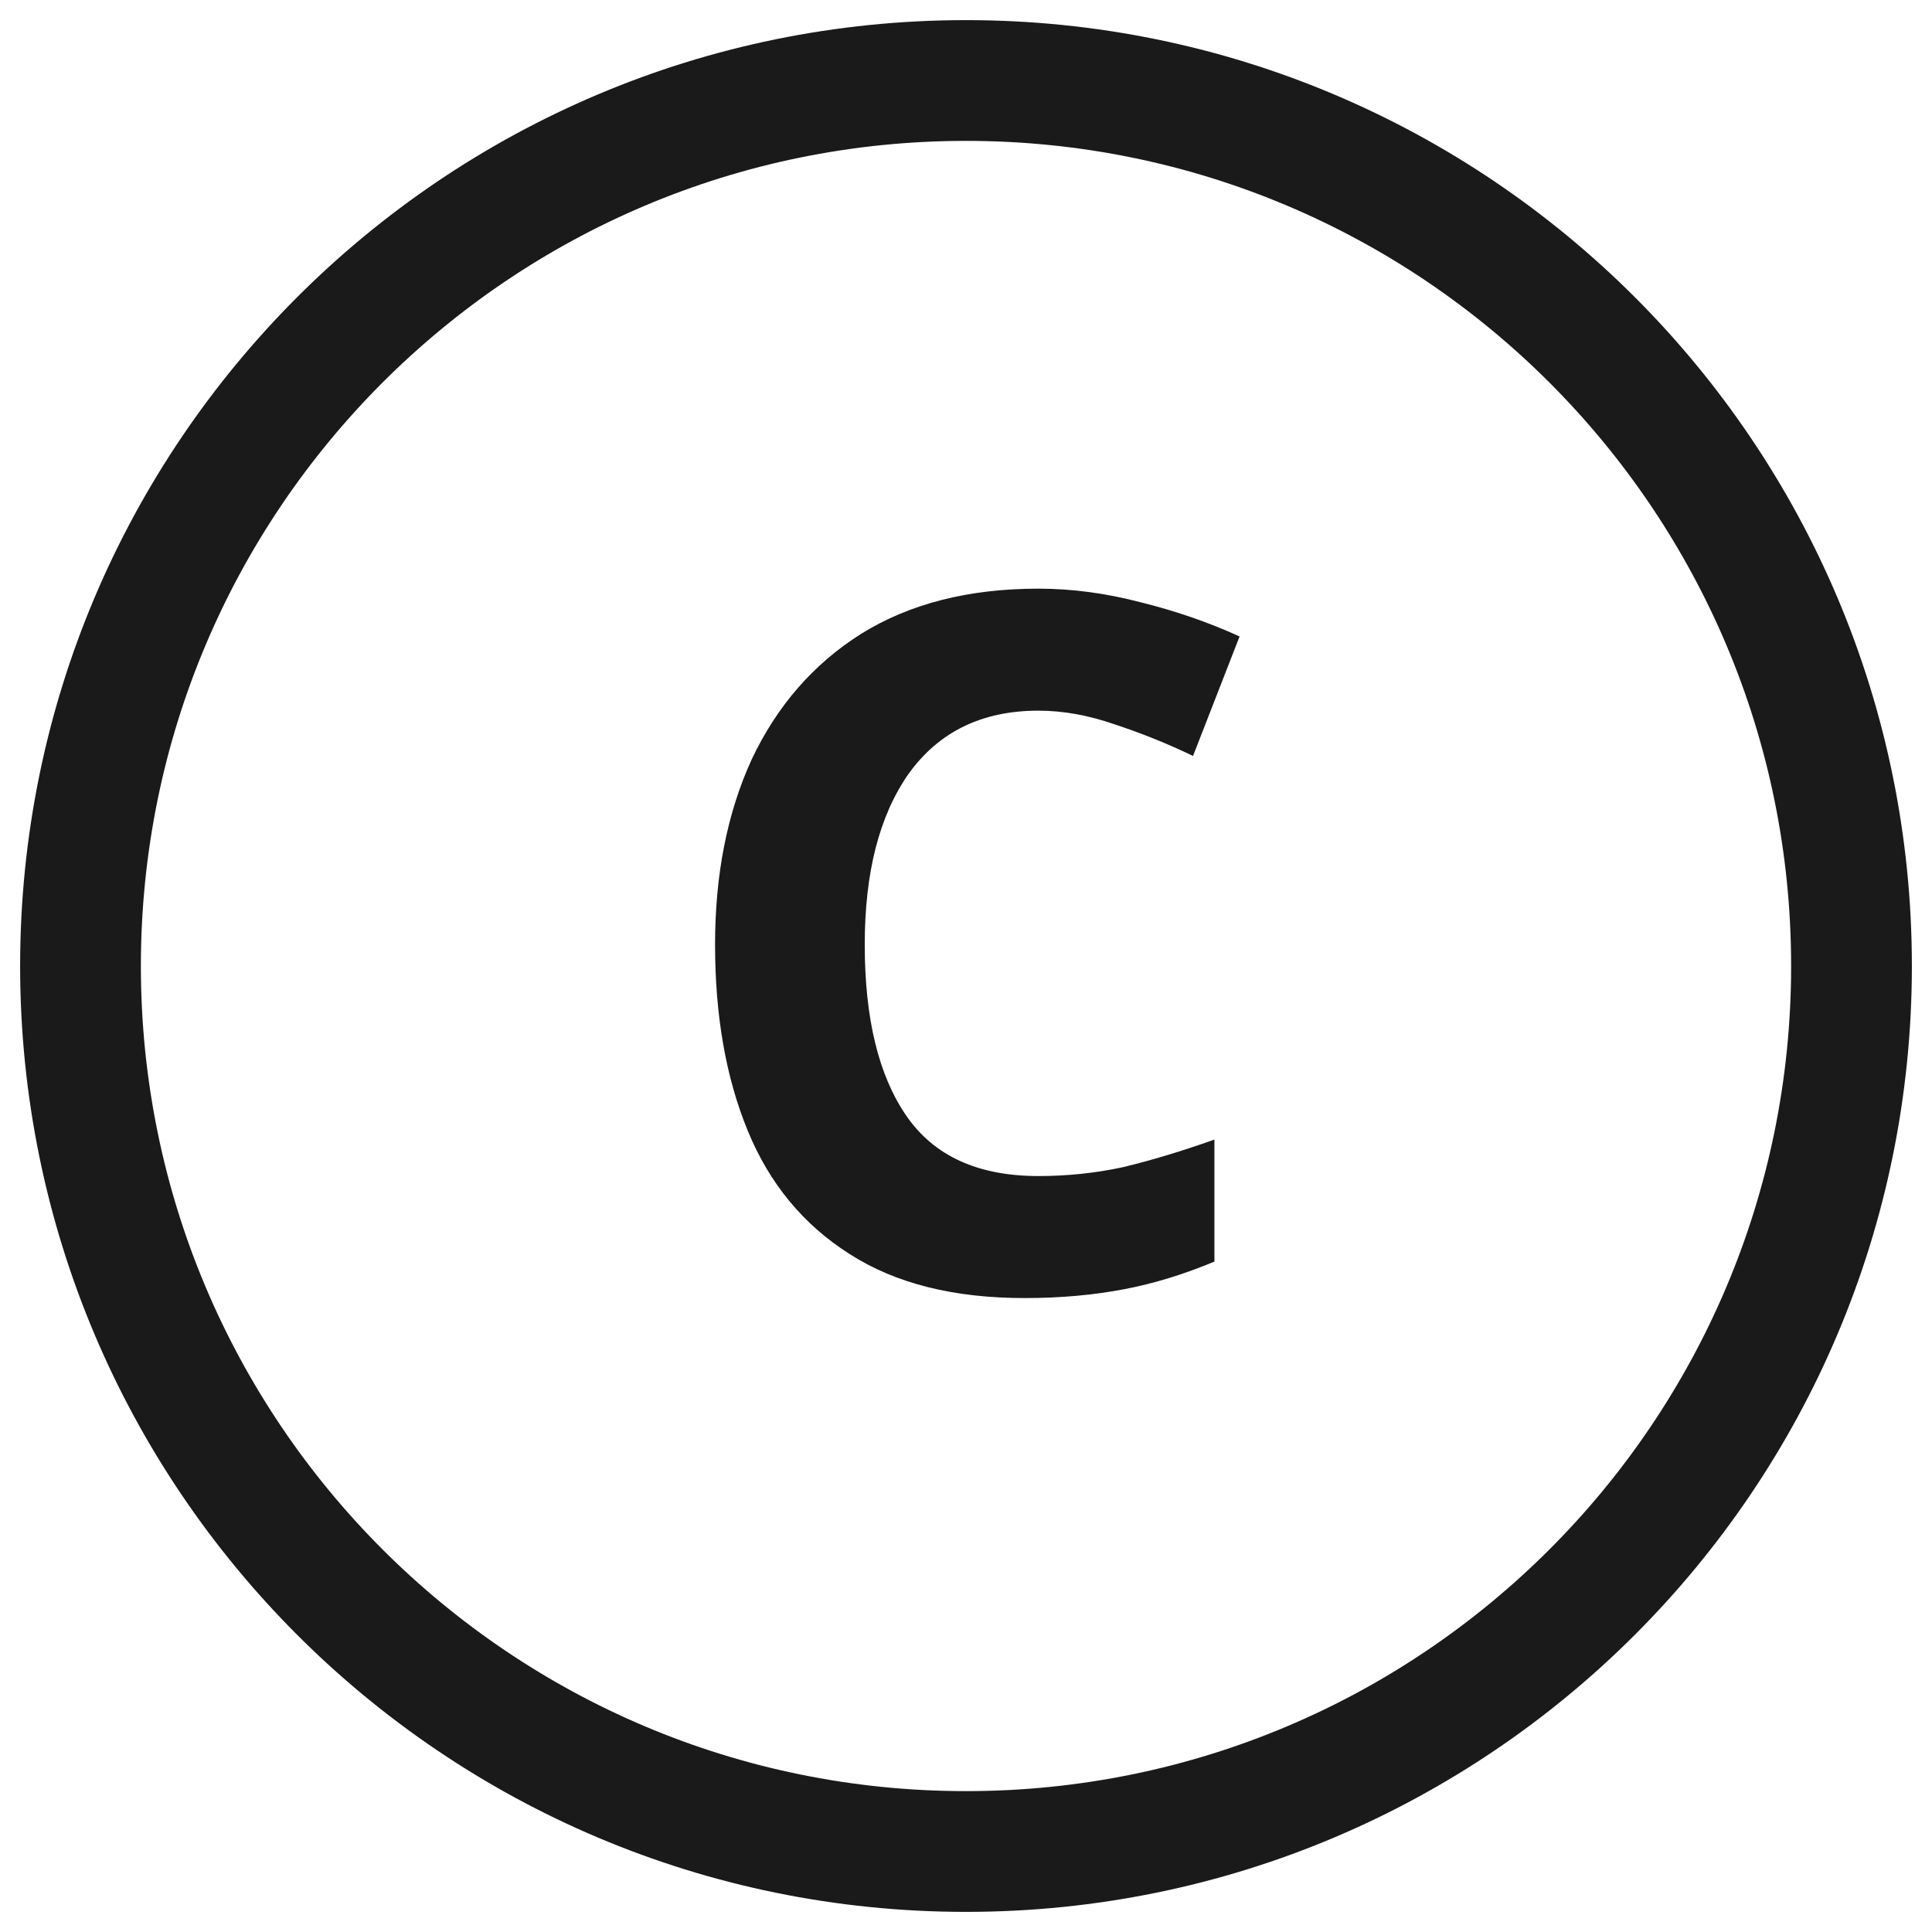
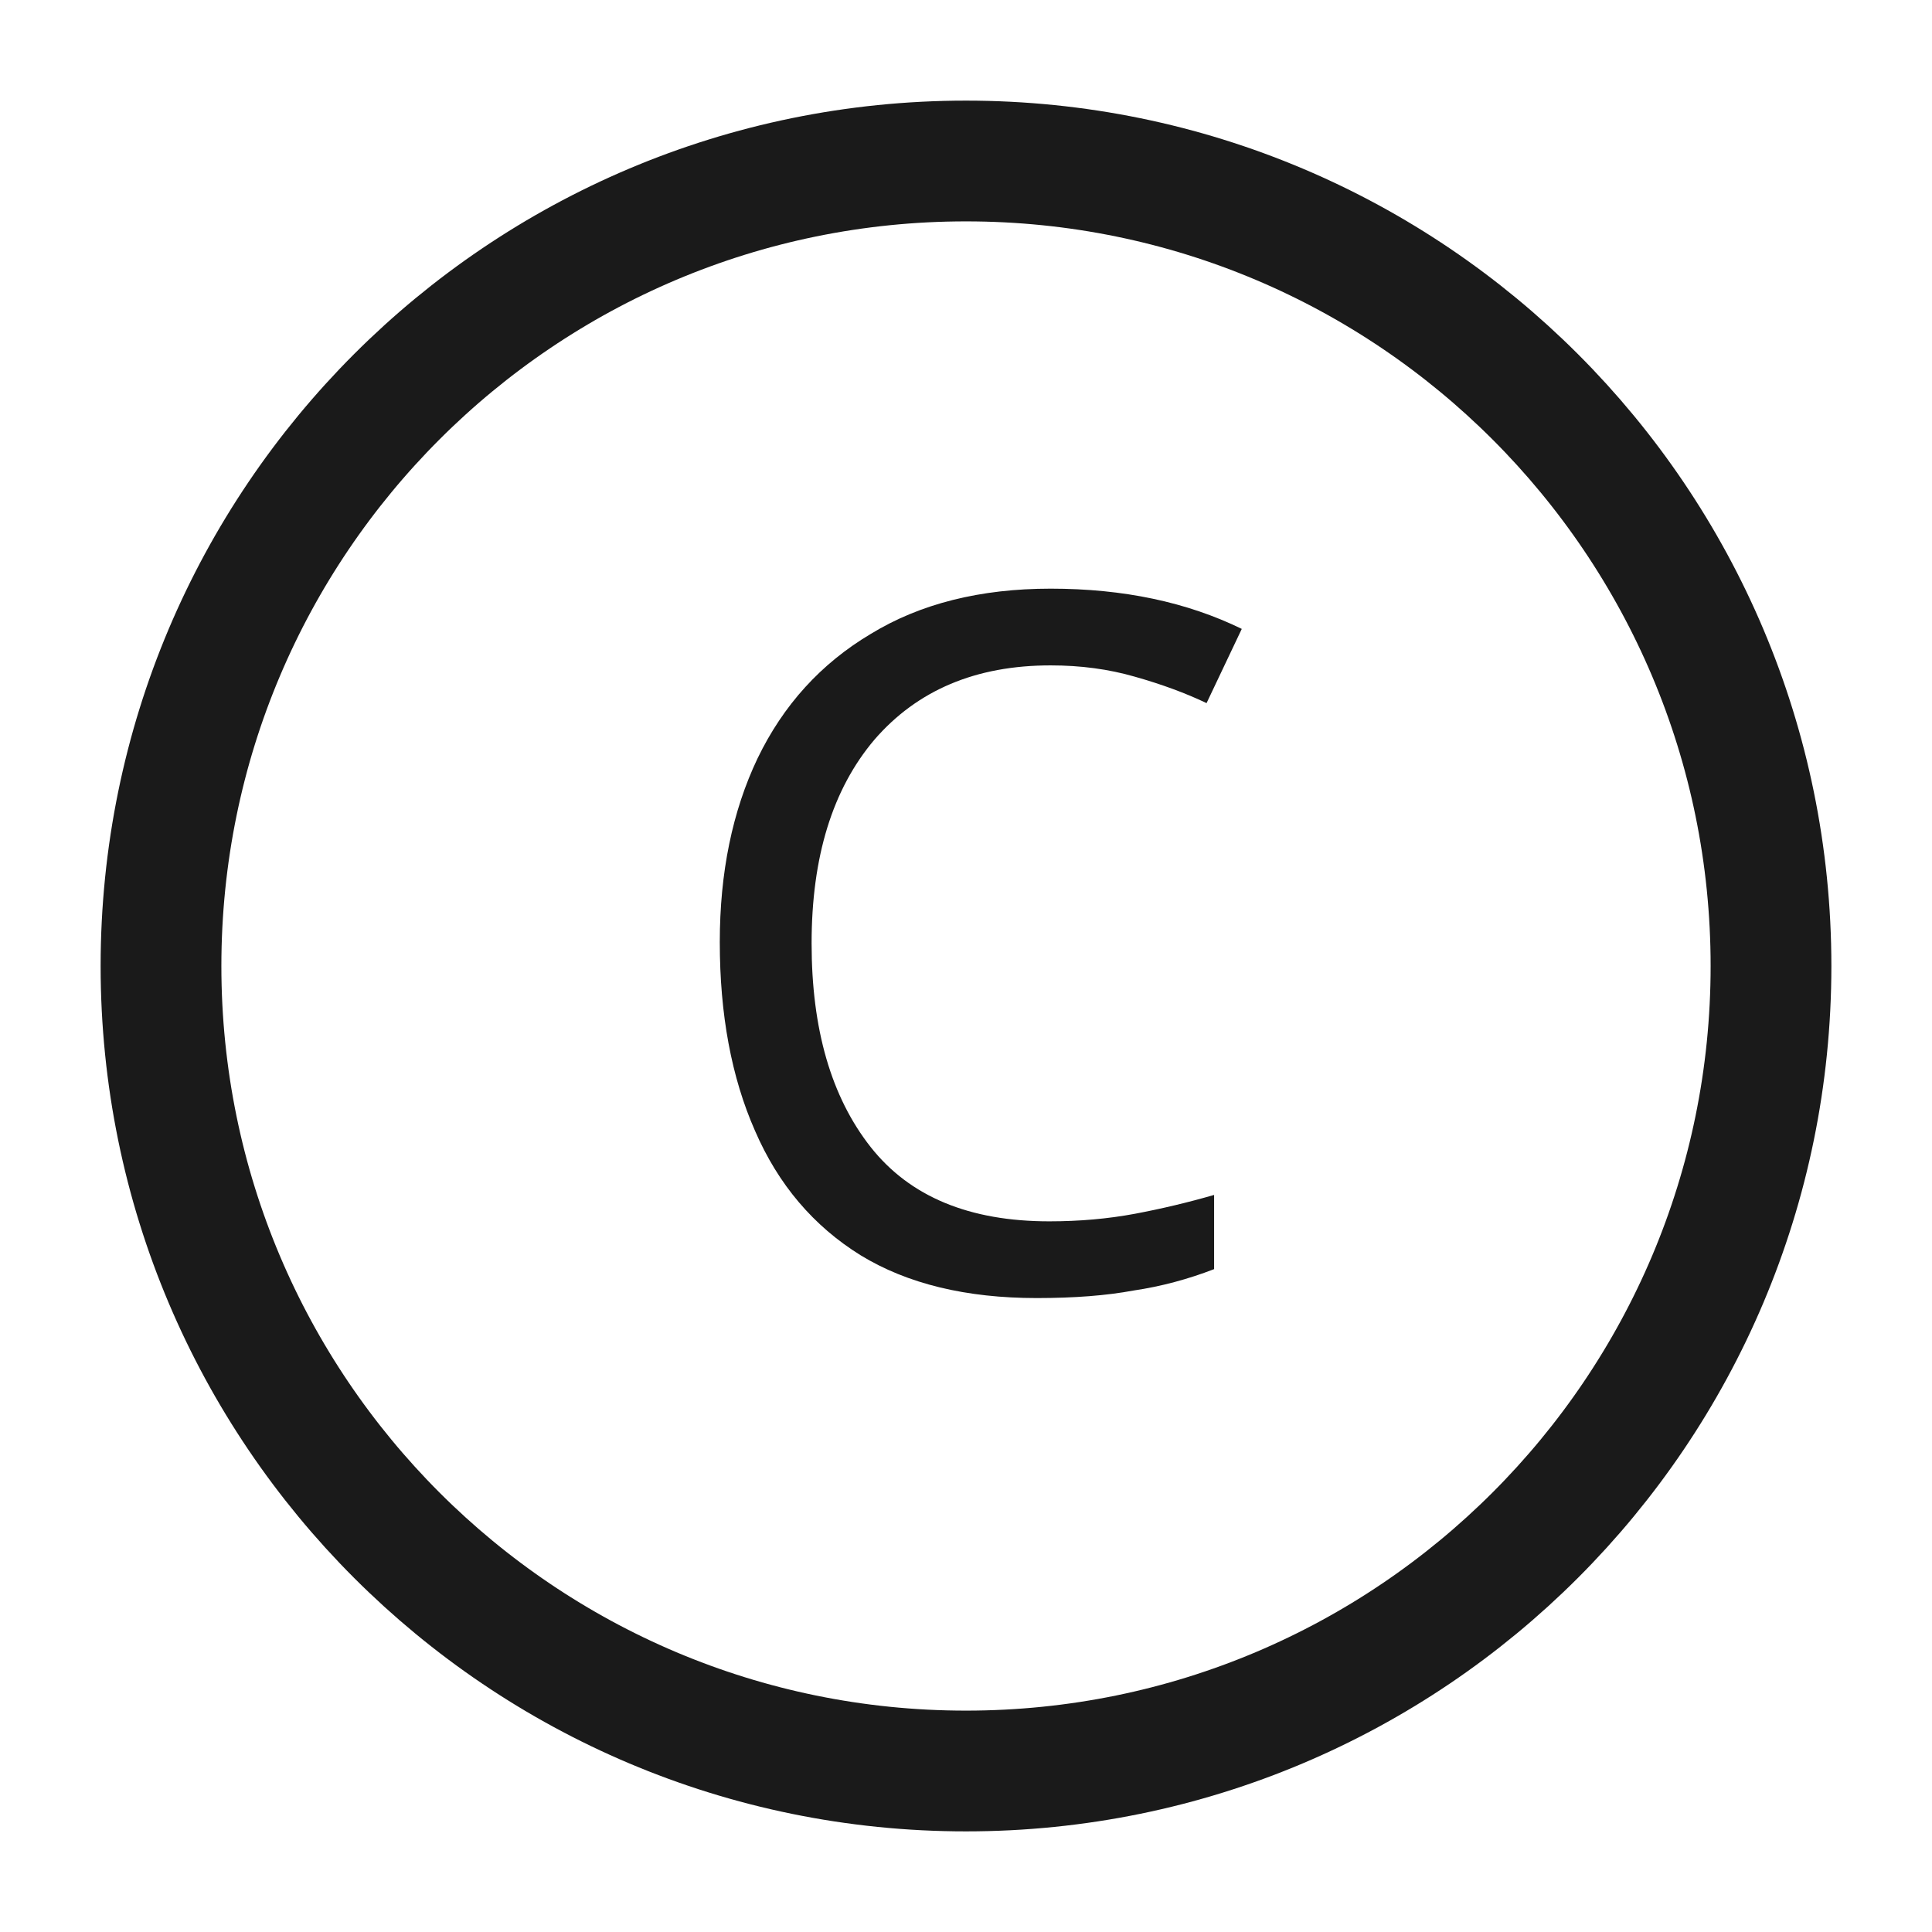
<svg xmlns="http://www.w3.org/2000/svg" width="24" height="24" viewBox="0 0 24 24" fill="none">
-   <circle cx="12" cy="12" r="11" stroke="#1a1a1a" stroke-width="1.5" fill="none" />
-   <text x="12" y="16" text-anchor="middle" font-family="system-ui, sans-serif" font-size="12" font-weight="600" fill="#1a1a1a">C</text>
+   <circle cx="12" cy="12" r="10" stroke="#1a1a1a" stroke-width="1.5" />
+   <text x="12" y="16" text-anchor="middle" font-family="sans-serif" font-size="12" font-weight="500" fill="#1a1a1a">C</text>
</svg>
